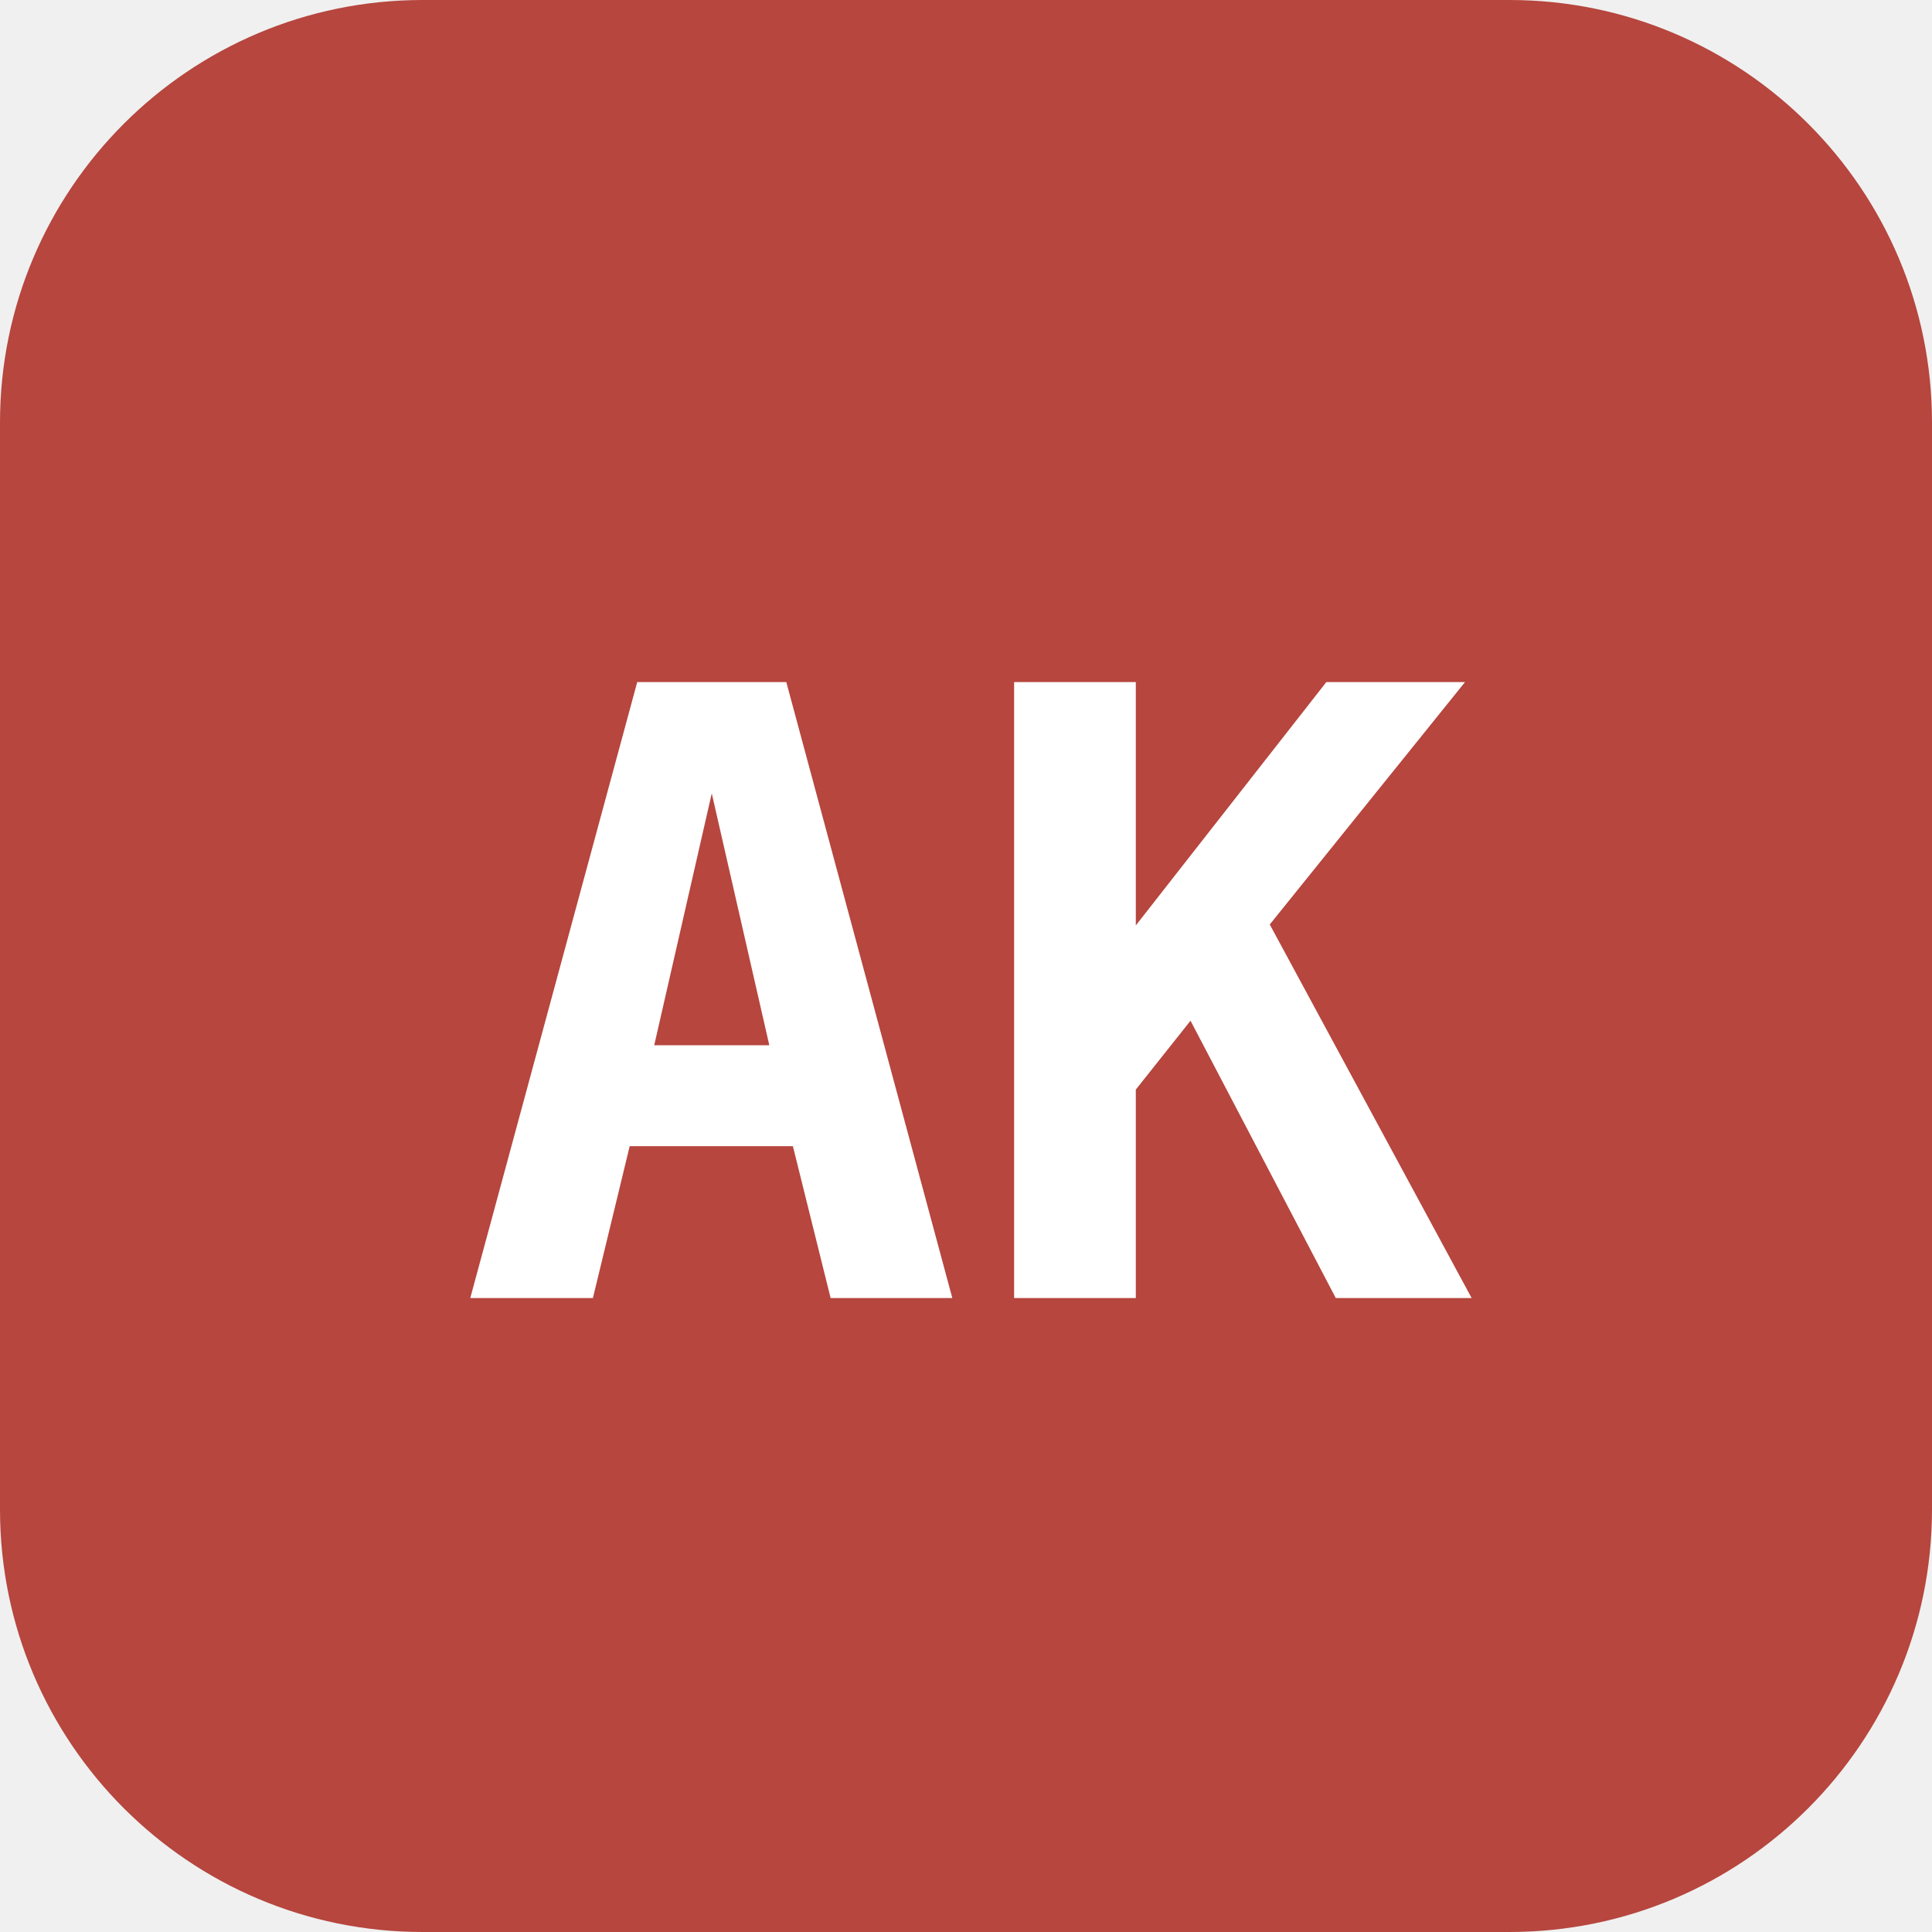
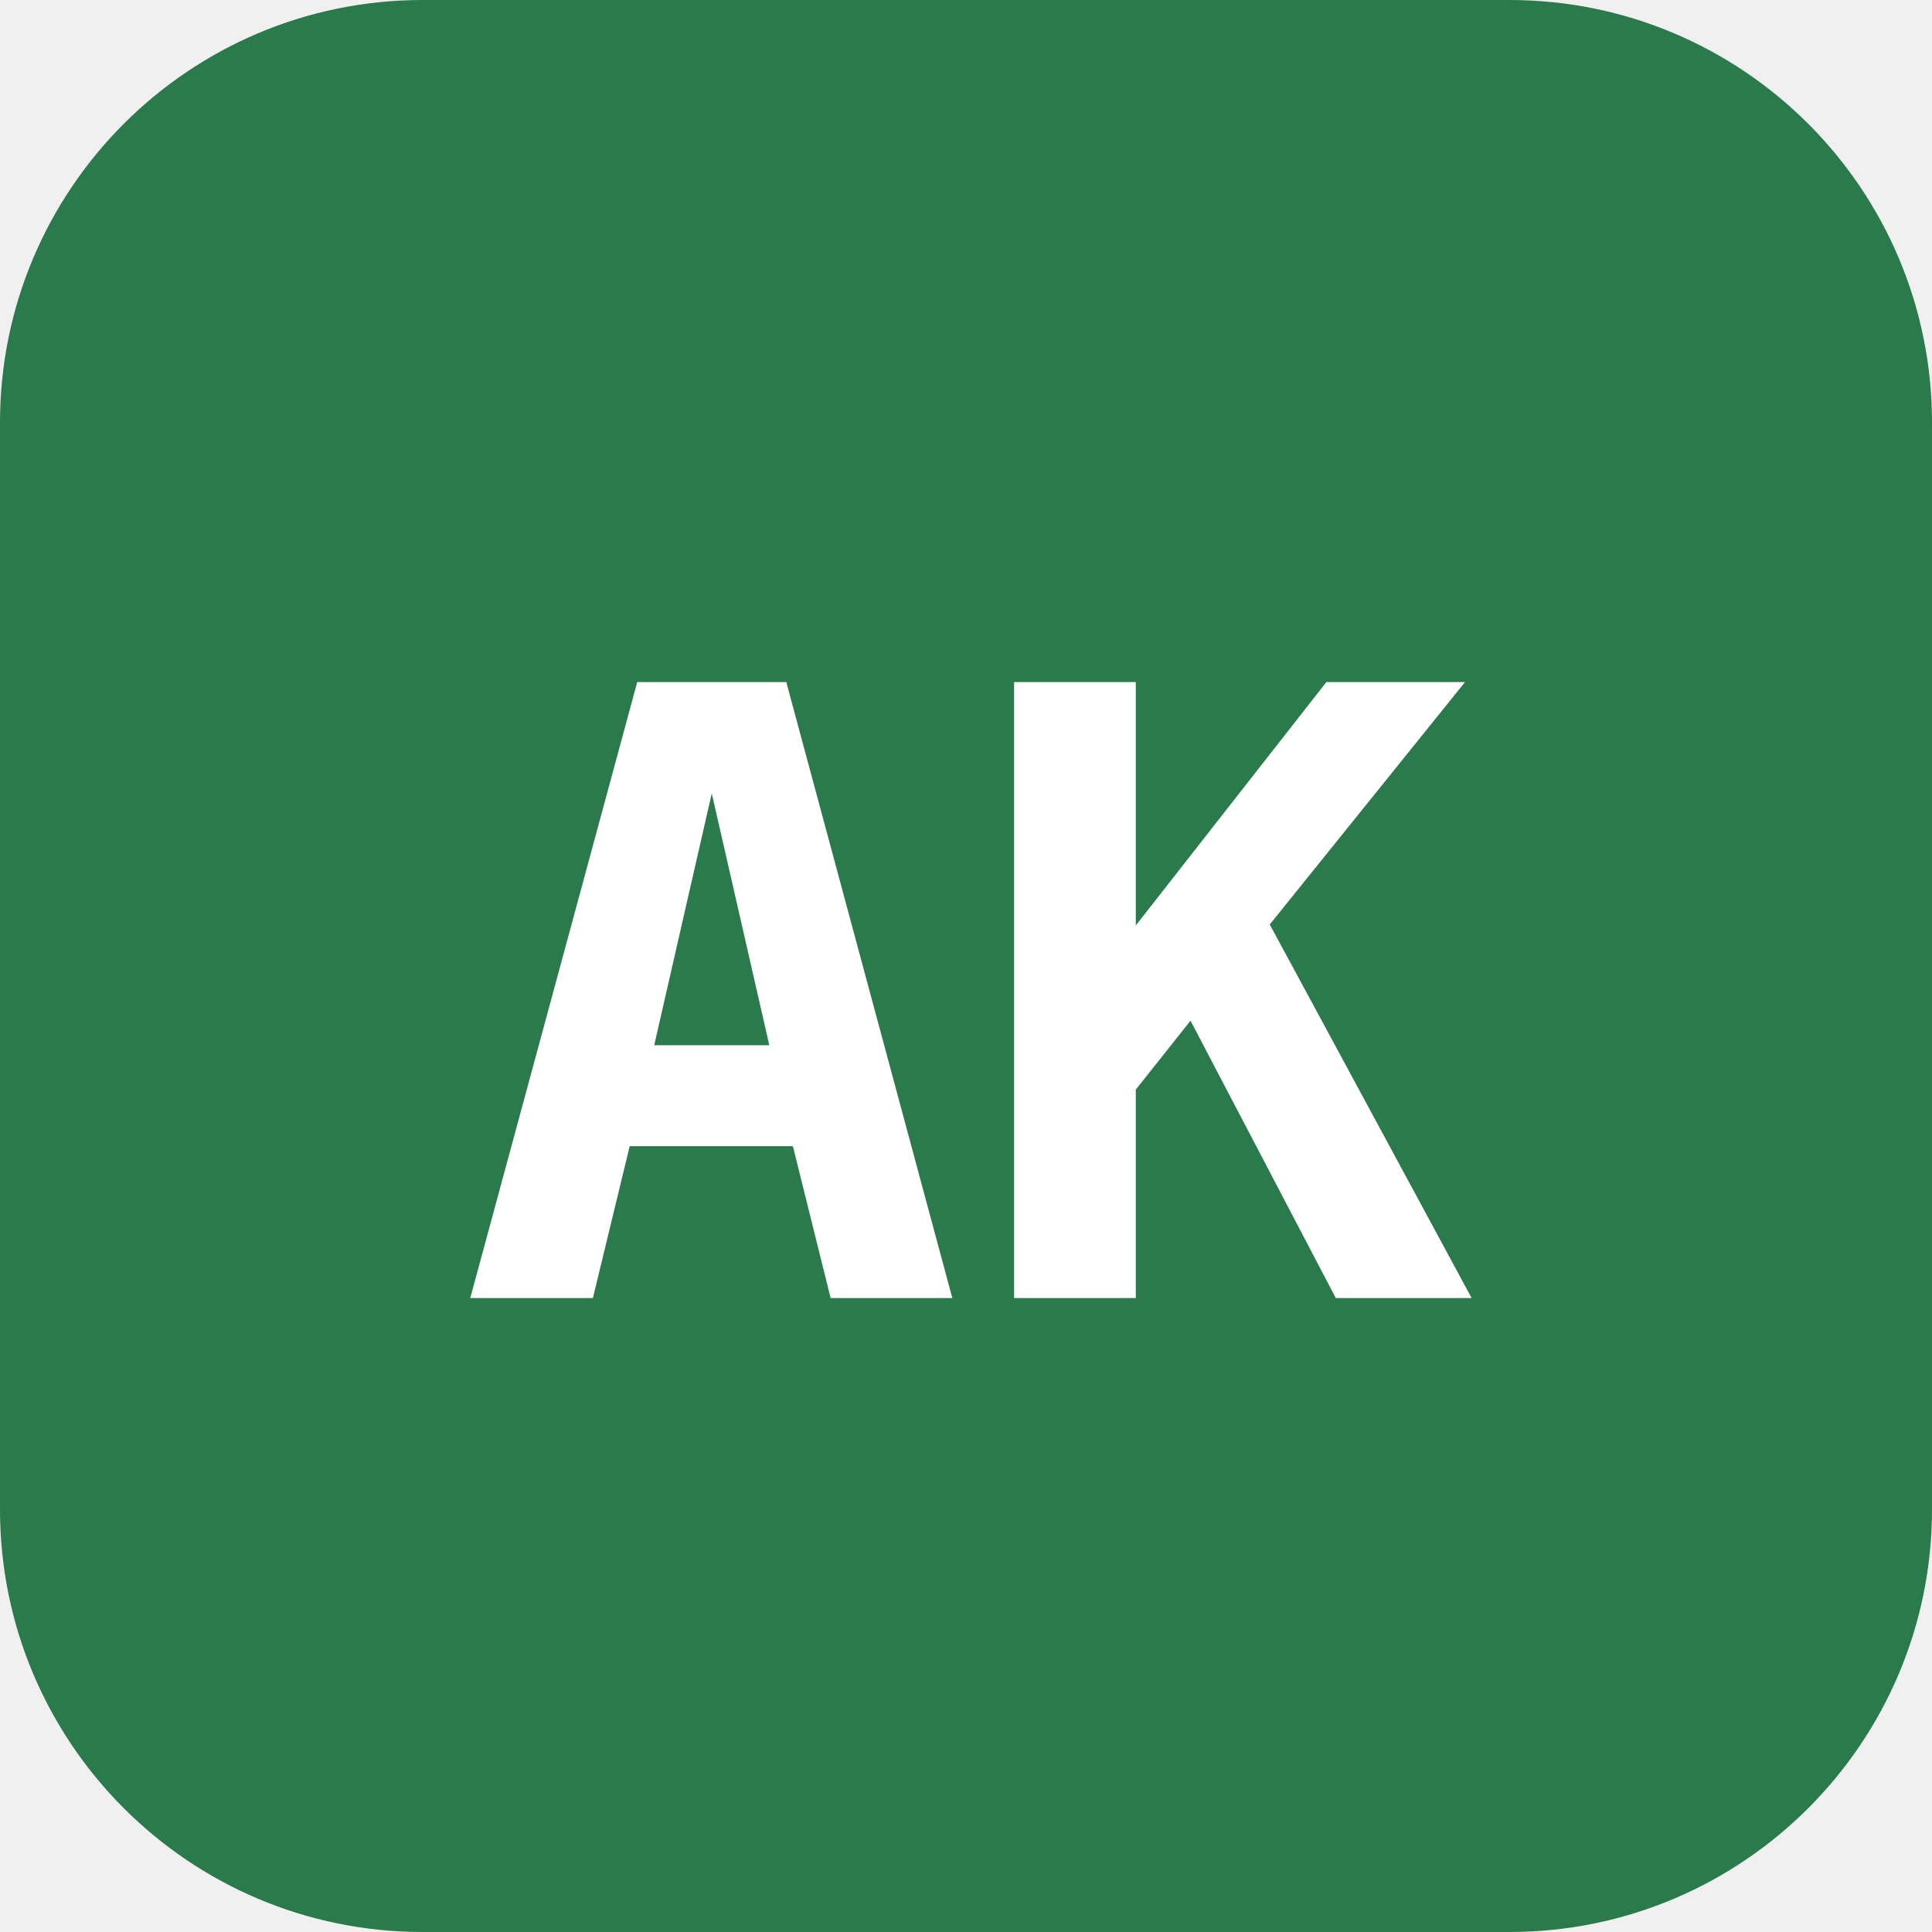
<svg xmlns="http://www.w3.org/2000/svg" viewBox="0 0 32 32">
-   <rect width="32" height="32" rx="7" fill="#b6463e" />
+   <rect width="32" height="32" rx="7" fill="#2b7a4b" />
  <text x="16" y="21.5" fill="#fff" font-family="ui-monospace, SFMono-Regular, Menlo, Consolas, monospace" font-size="14" font-weight="700" text-anchor="middle">AK</text>
</svg>
